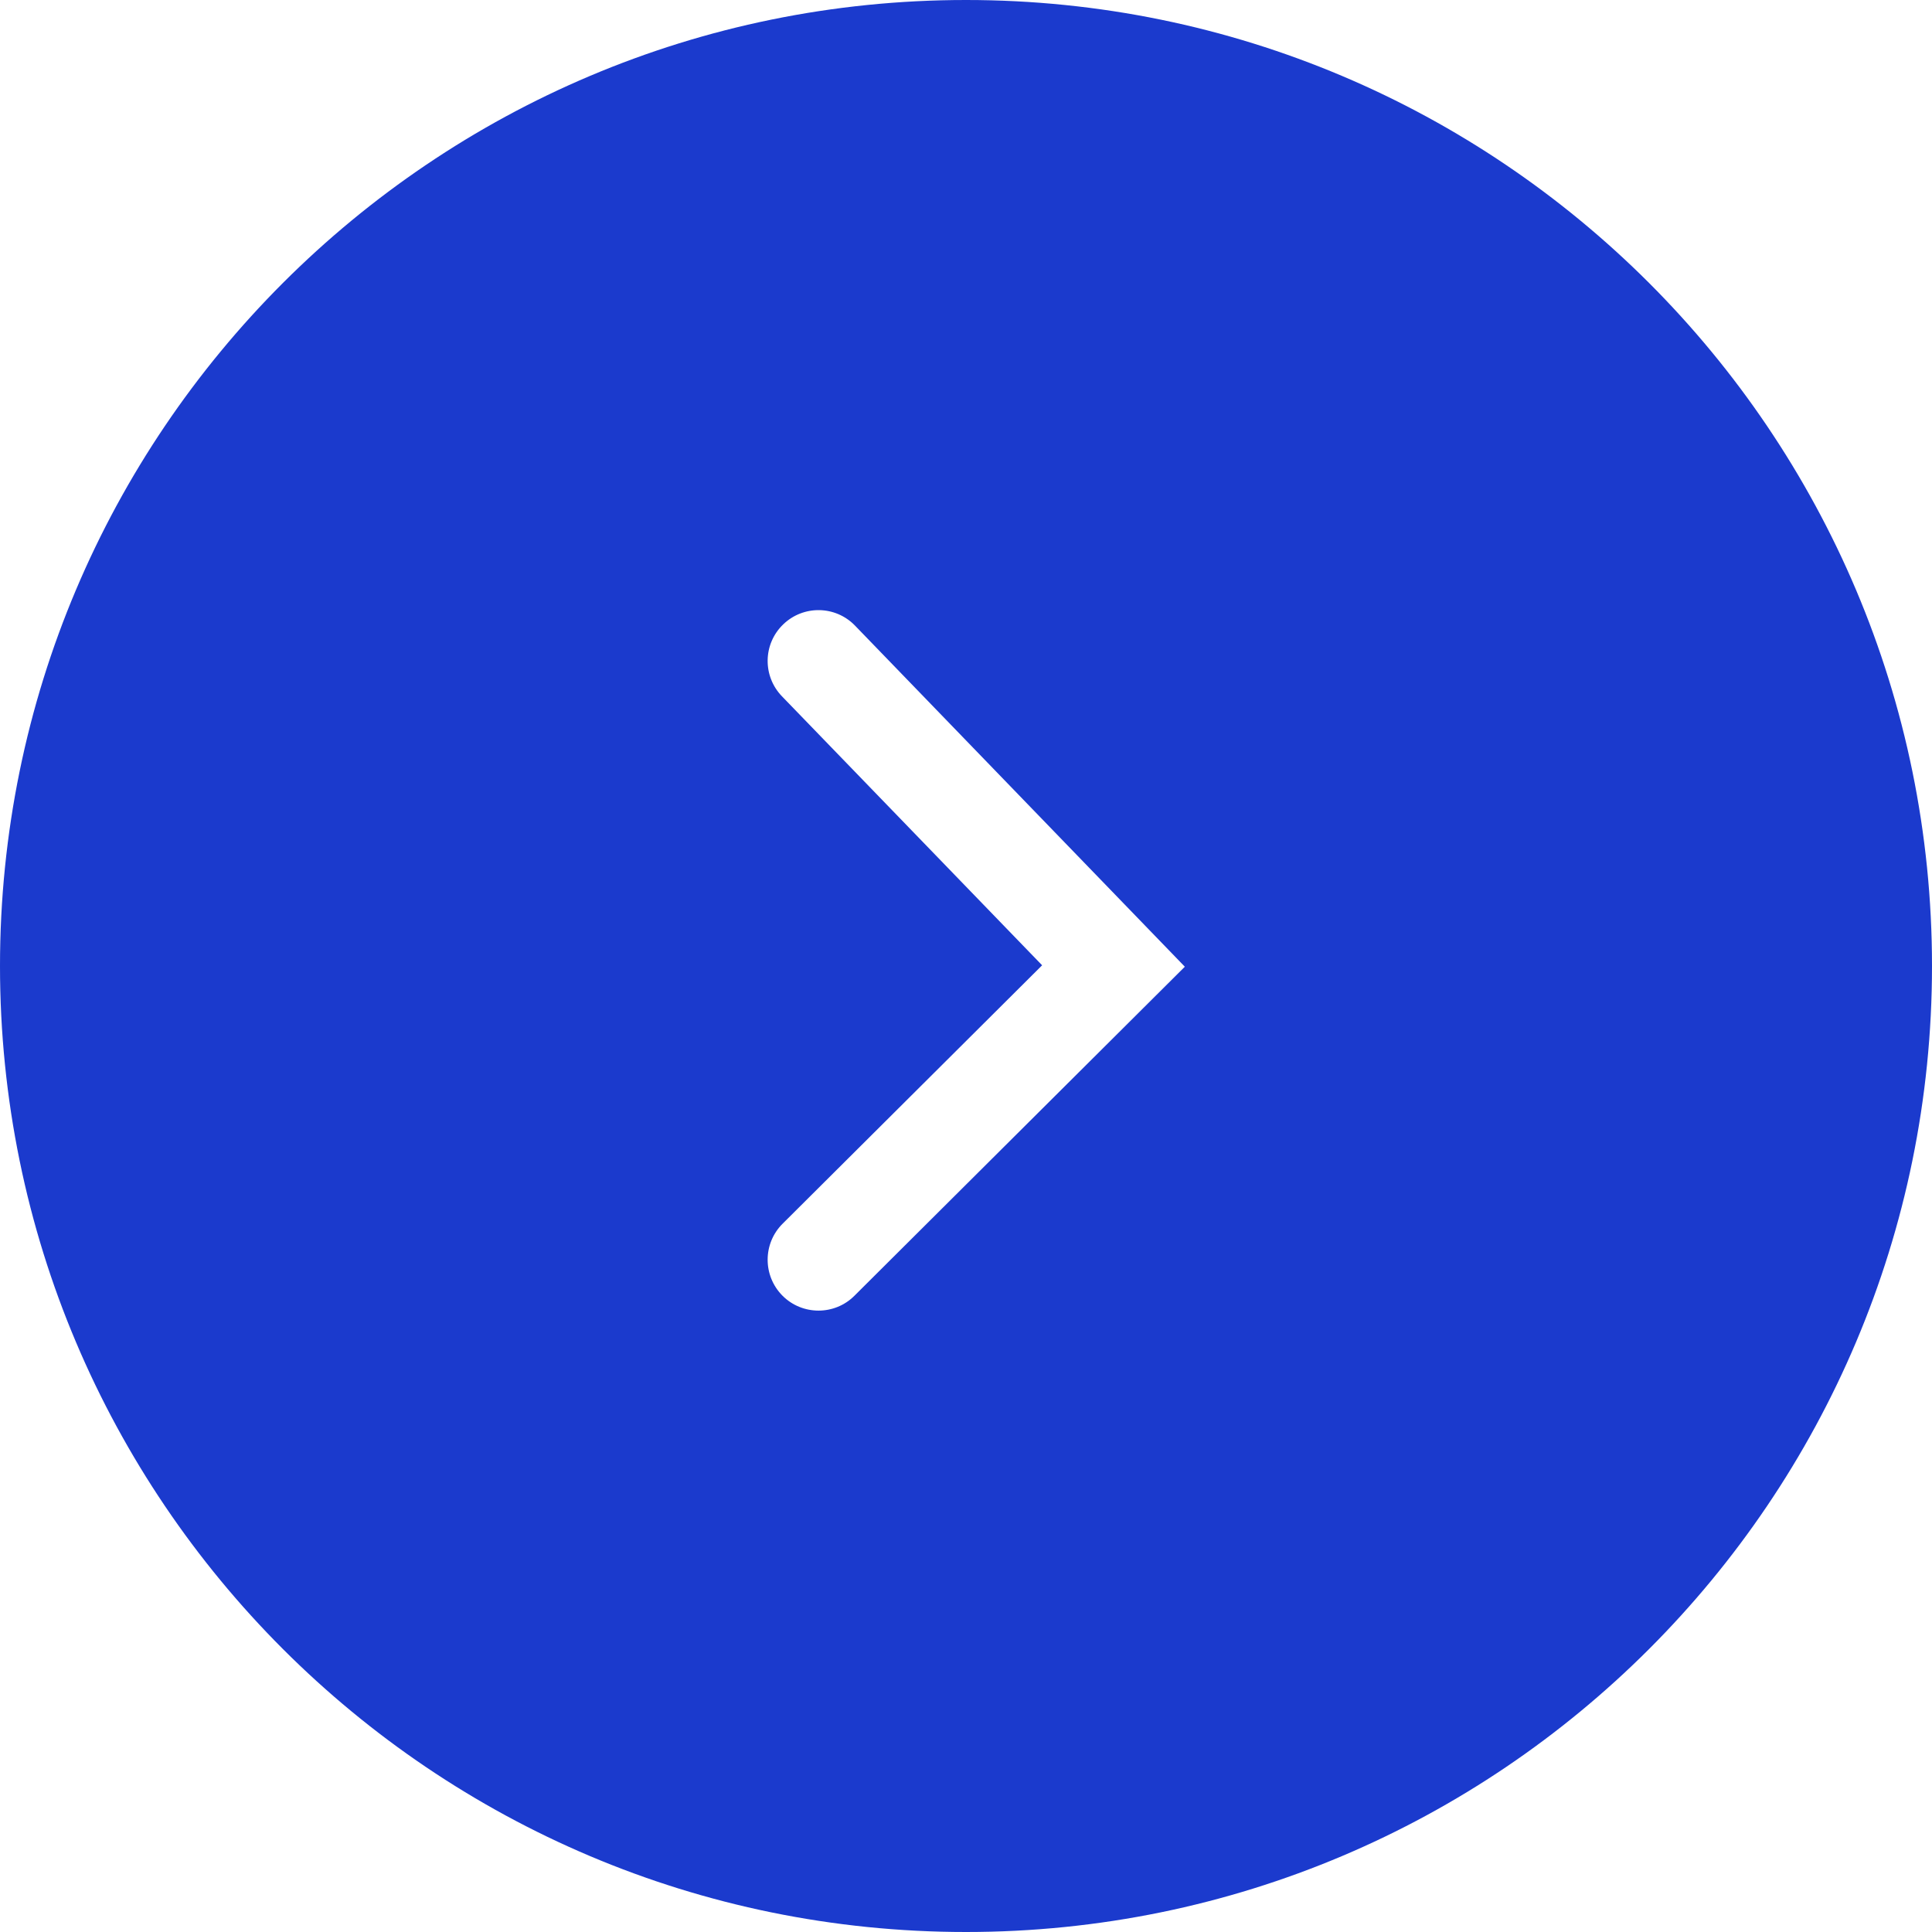
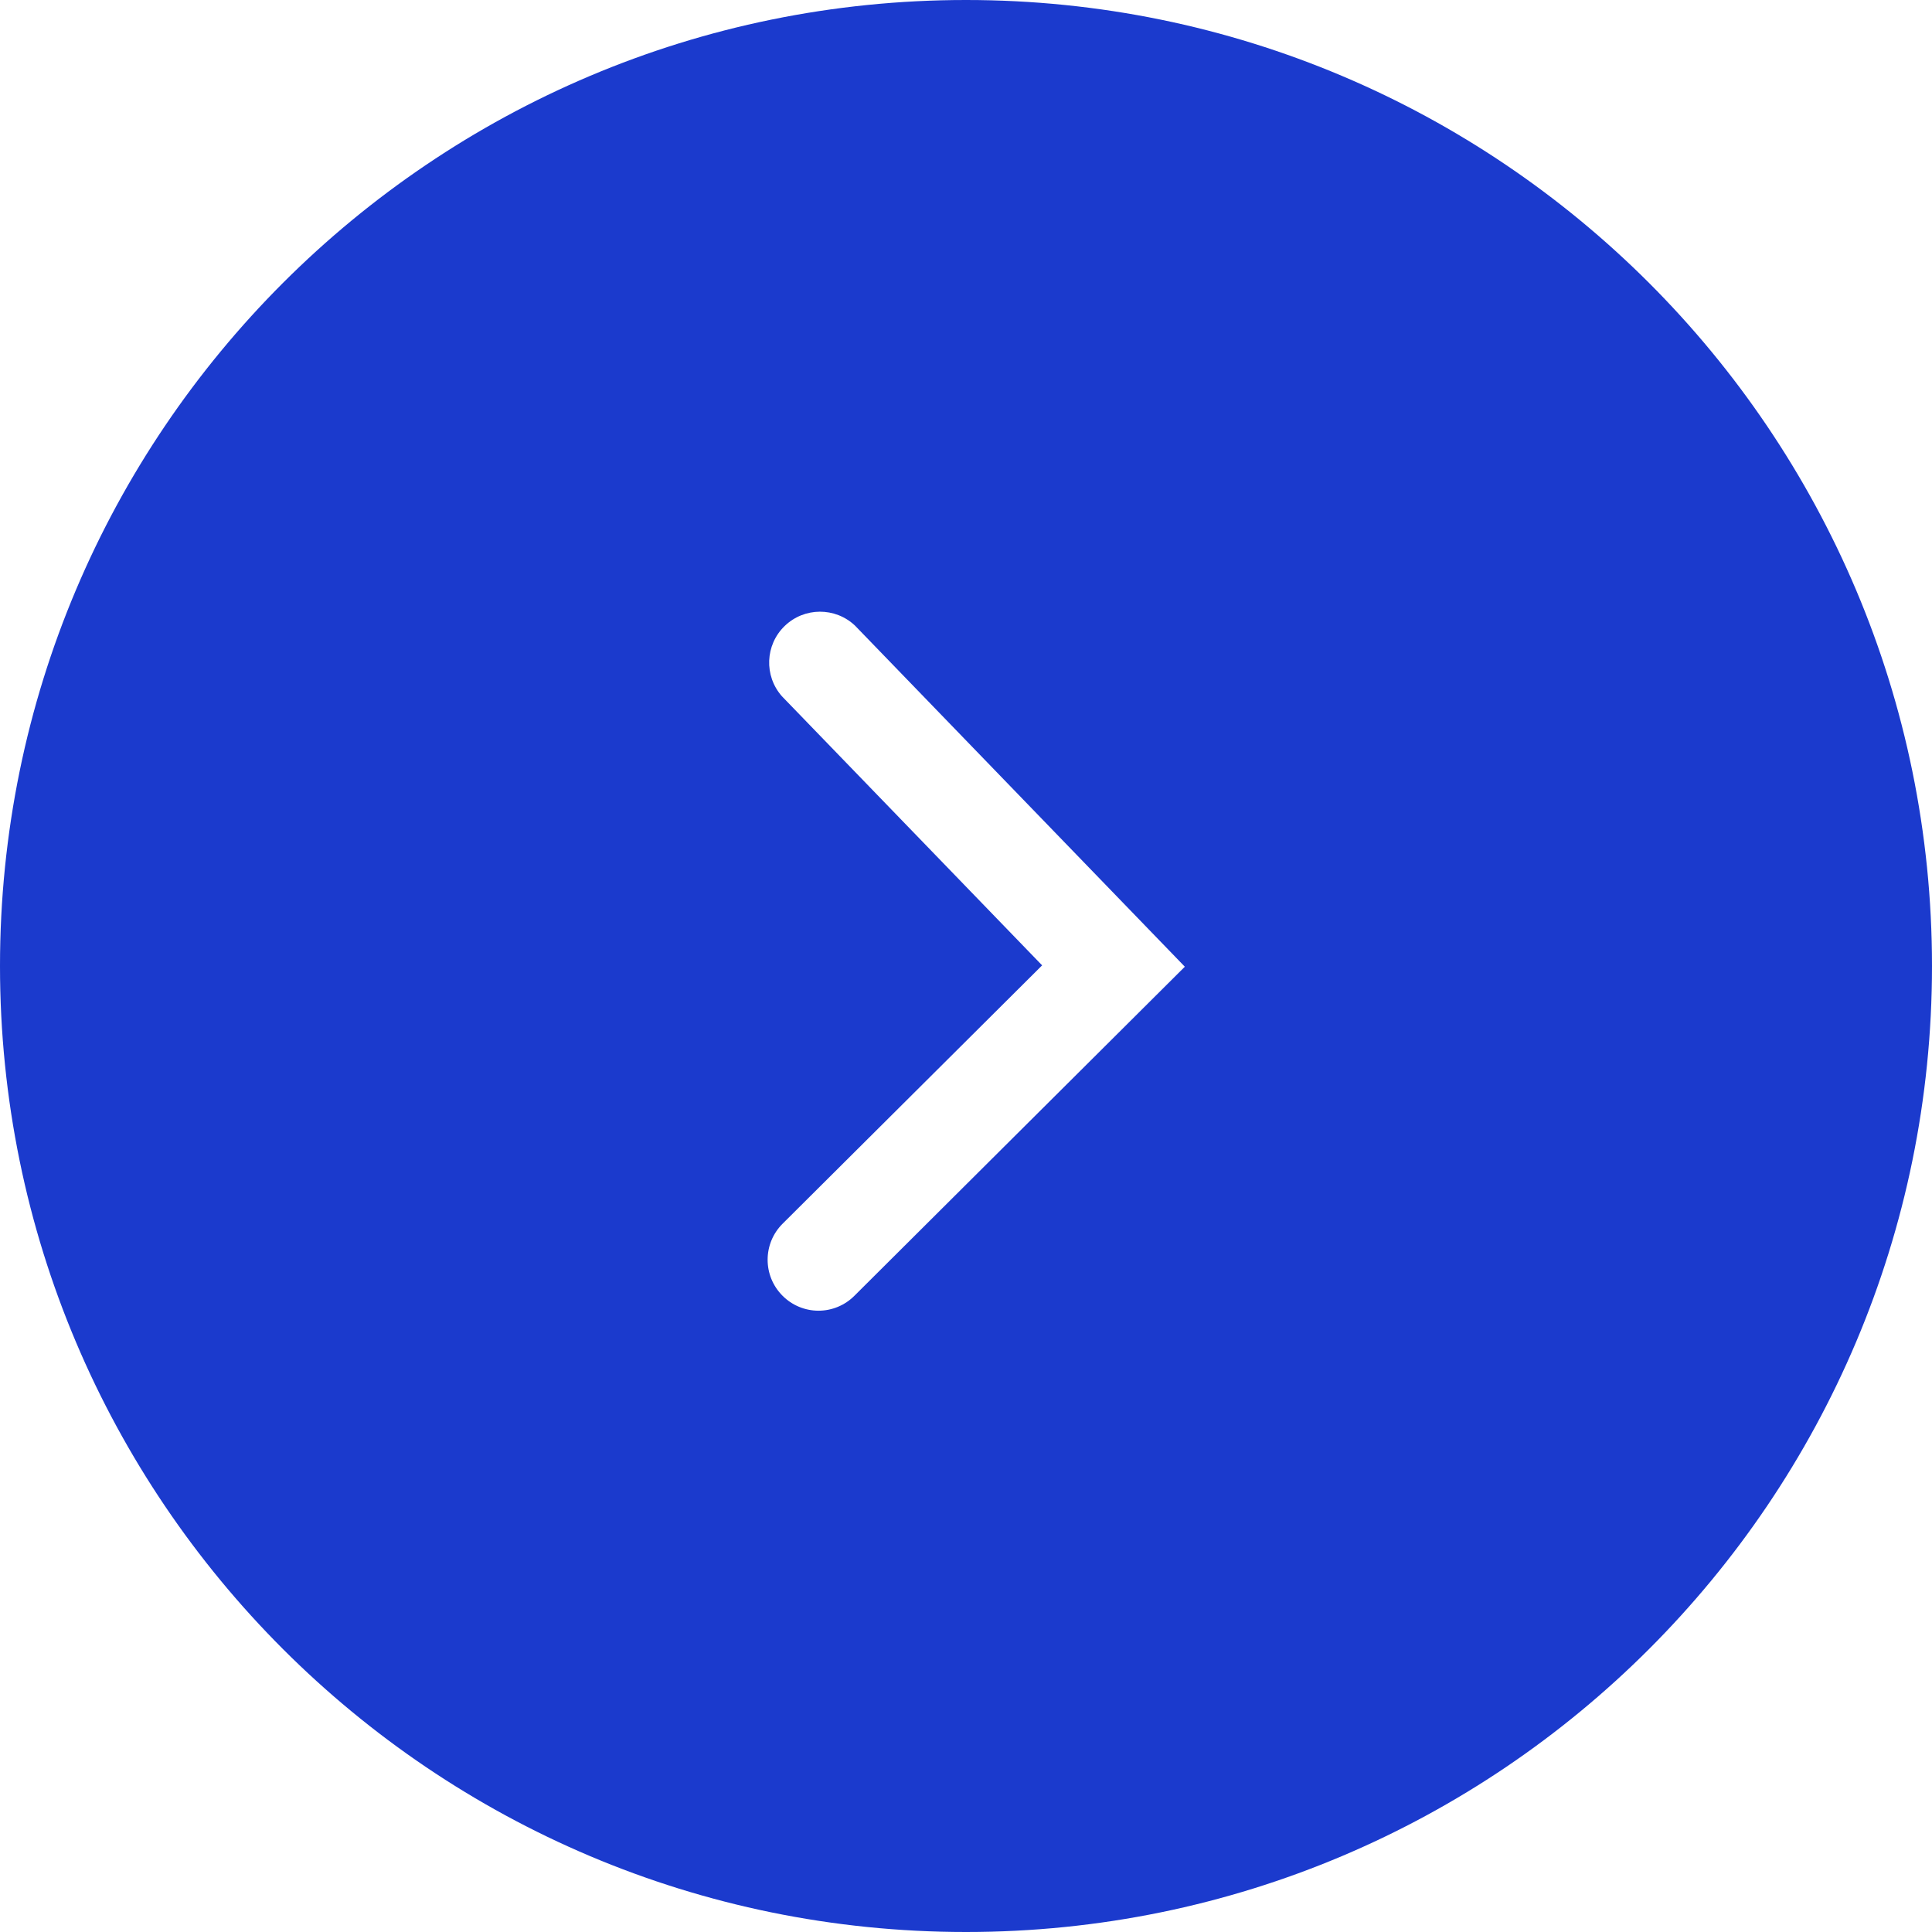
- <svg xmlns="http://www.w3.org/2000/svg" width="30" height="30" viewBox="0 0 30 30" fill="none">
-   <path d="M15 0C6.716 0 0 6.716 0 15C0 23.284 6.716 30 15 30C23.284 30 30 23.284 30 15C30 6.716 23.284 0 15 0ZM13.267 20.121C13.113 20.275 12.911 20.351 12.71 20.351C12.507 20.351 12.304 20.274 12.15 20.119C11.843 19.81 11.843 19.31 12.152 19.002L16.182 14.989L12.142 10.812C11.839 10.498 11.847 9.999 12.161 9.696C12.474 9.393 12.974 9.401 13.277 9.715L18.398 15.011L13.267 20.121Z" fill="#1B3ACD" />
+ <svg xmlns="http://www.w3.org/2000/svg" width="30" height="30" fill="none">
+   <path d="M15 0C6.716 0 0 6.716 0 15c0 8.284 6.716 15 15 15 8.284 0 15-6.716 15-15 0-8.284-6.716-15-15-15zm-1.733 20.121a.787.787 0 01-1.117-.002.79.79 0 01.002-1.117l4.03-4.012-4.04-4.178a.79.79 0 011.135-1.097l5.121 5.296-5.131 5.11z" fill="#1B3ACD" />
</svg>
